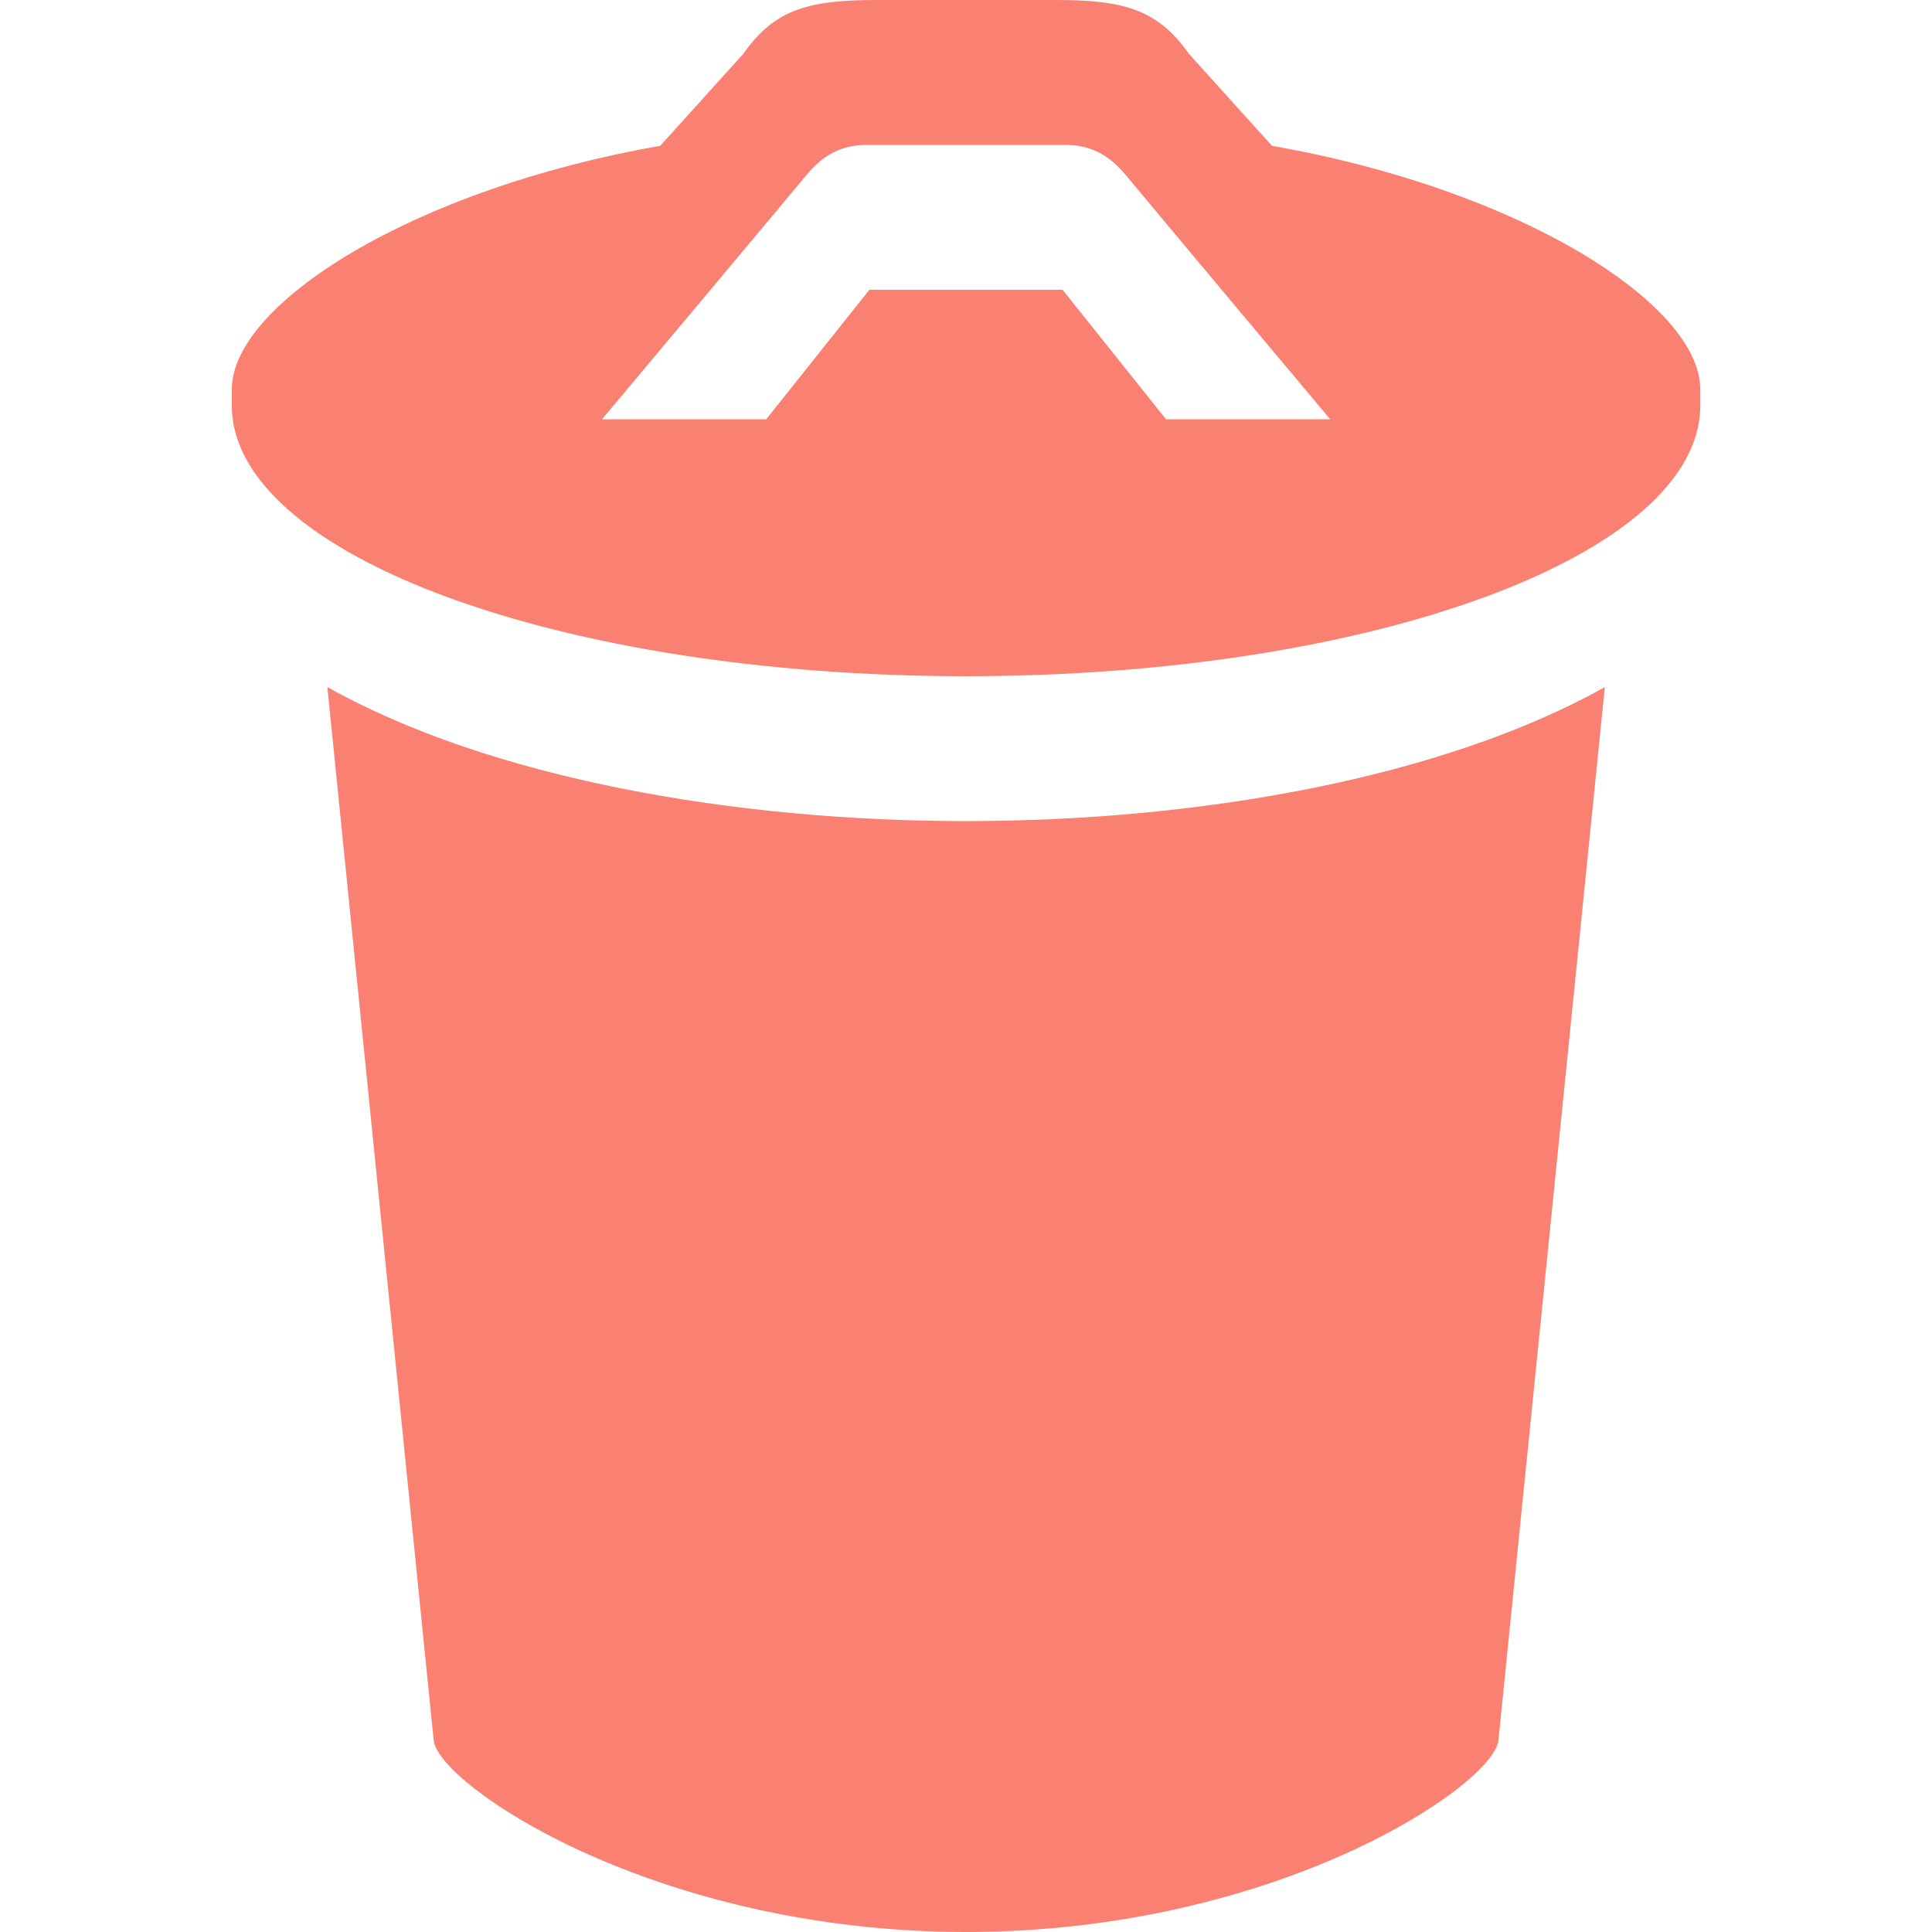
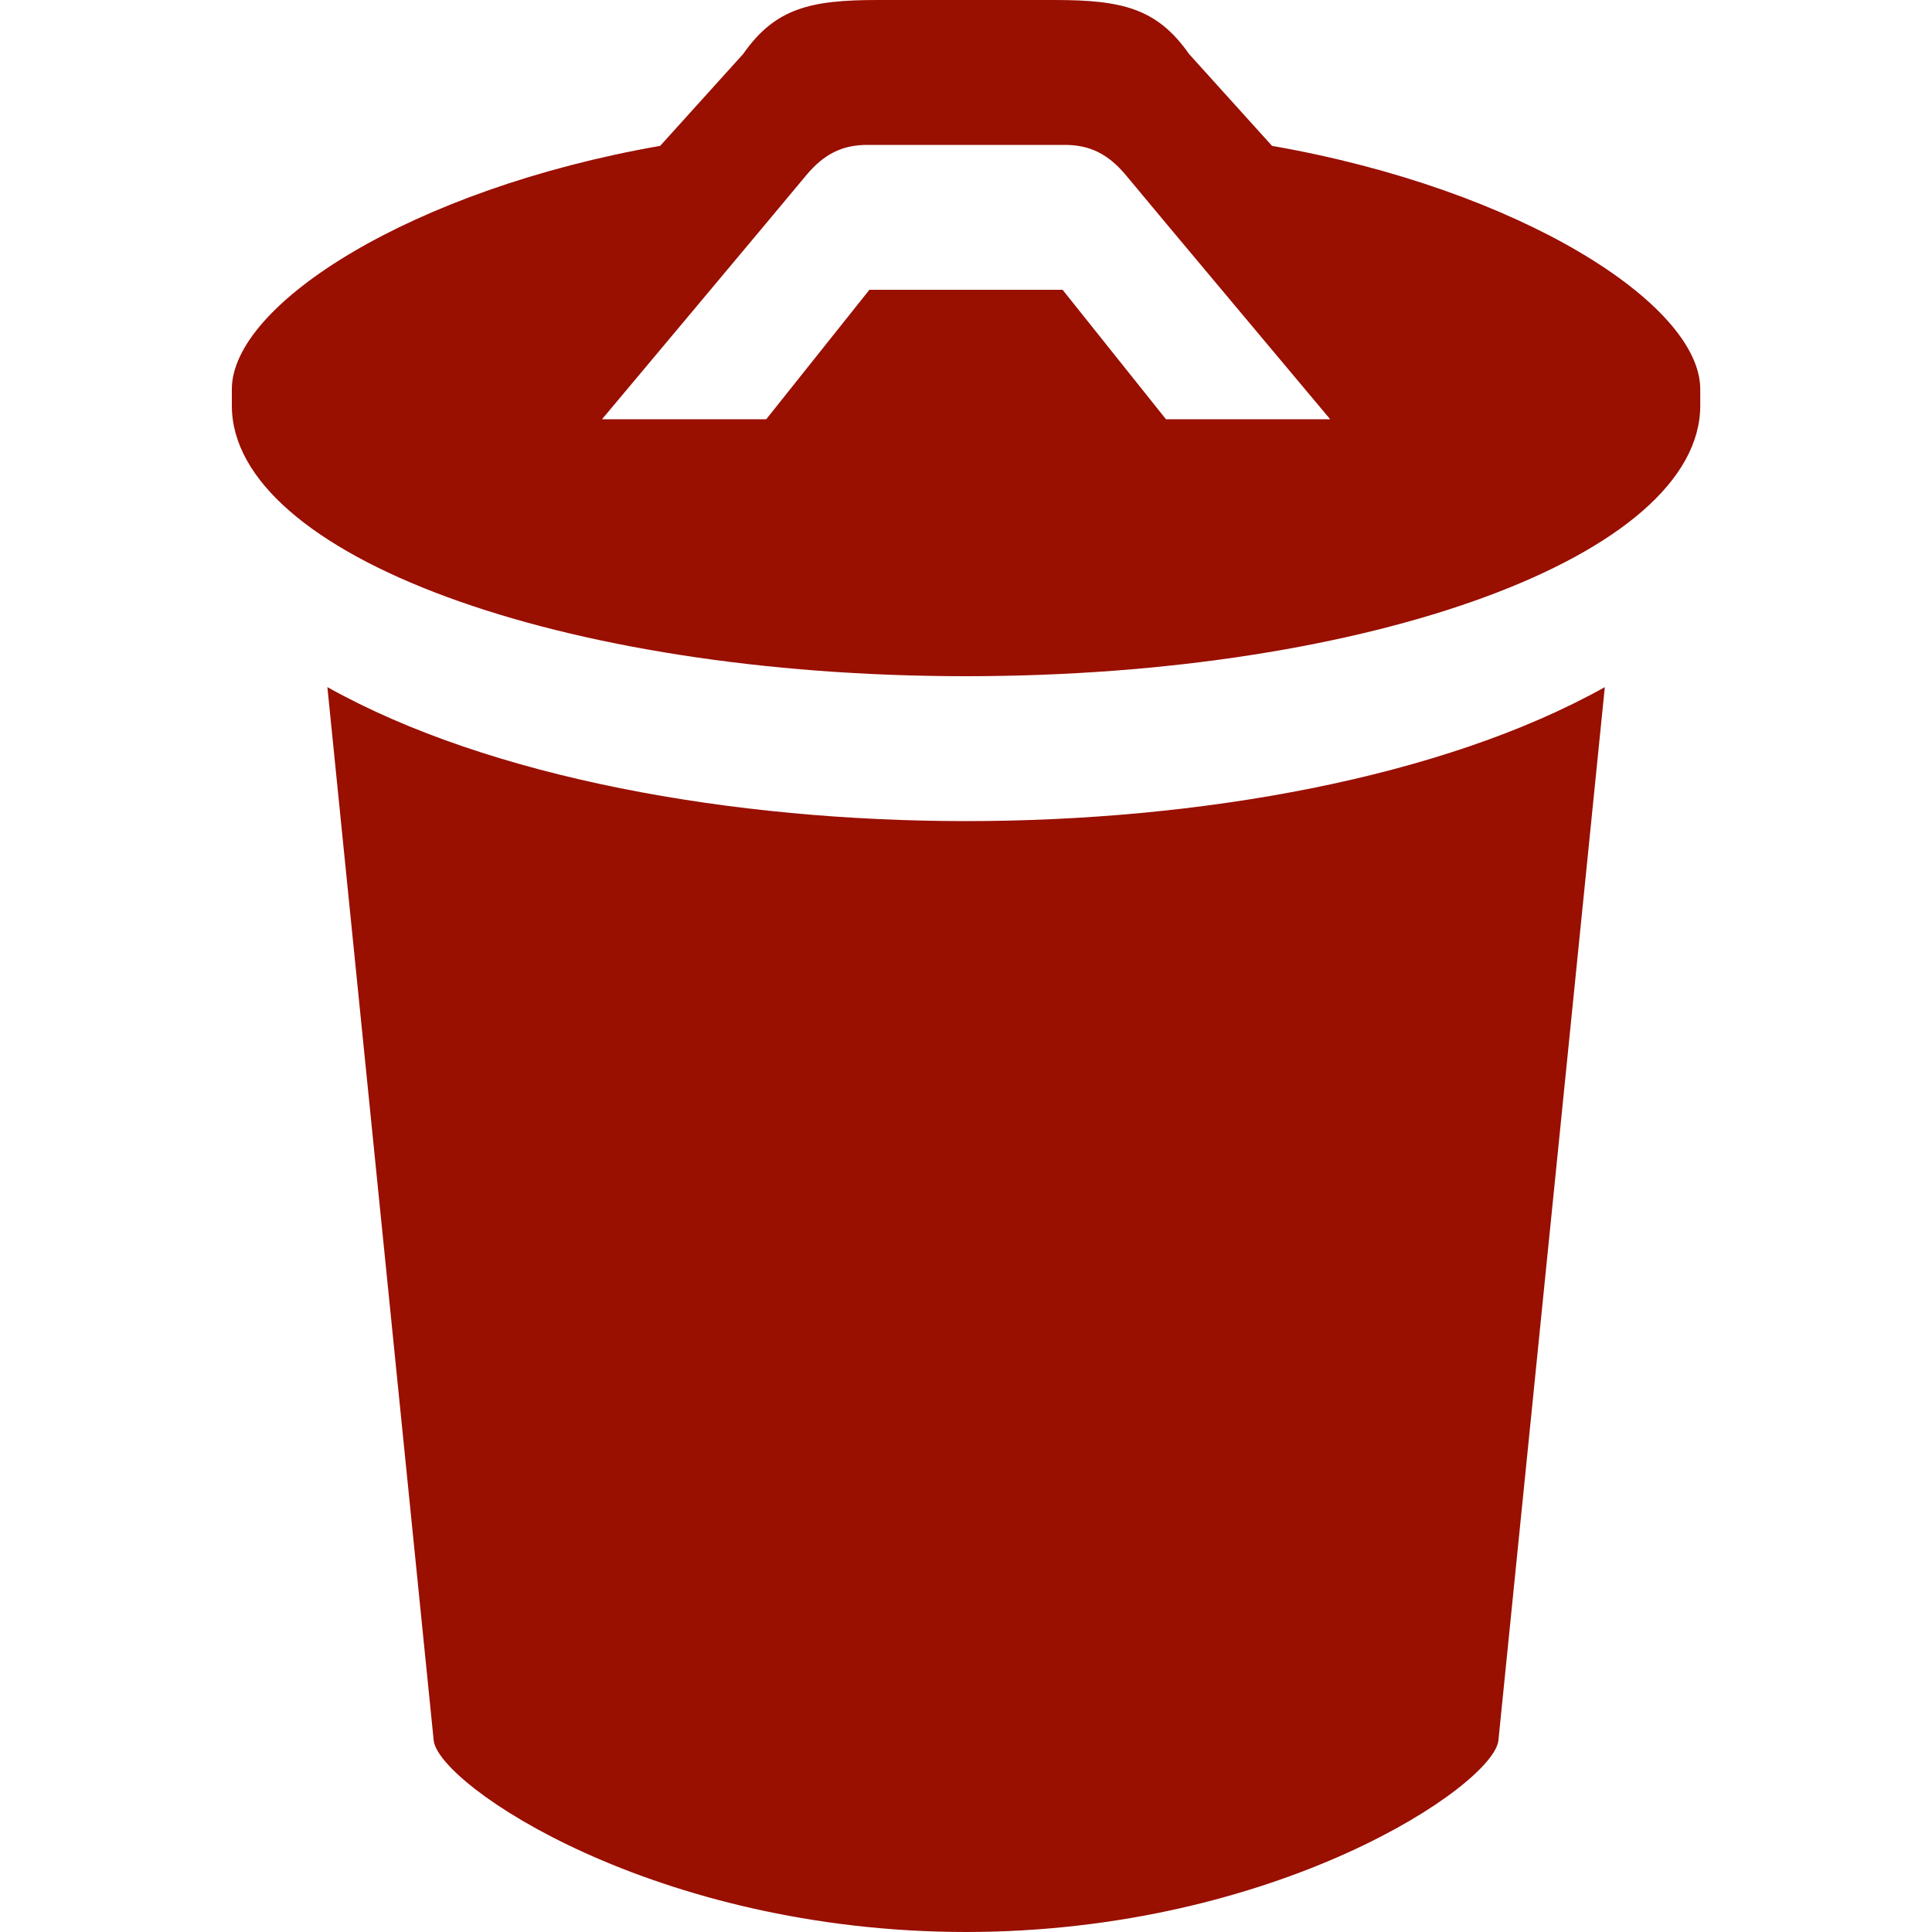
<svg xmlns="http://www.w3.org/2000/svg" width="20" height="20" viewBox="0 0 20 20" fill="none">
-   <path d="M3.389 7.113L4.49 18.021C4.551 18.482 6.777 19.998 10 20C13.225 19.998 15.451 18.482 15.511 18.021L16.613 7.113C14.929 8.055 12.412 8.5 10 8.5C7.59 8.5 5.072 8.055 3.389 7.113ZM13.168 1.51L12.309 0.559C11.977 0.086 11.617 0 10.916 0H9.085C8.385 0 8.024 0.086 7.693 0.559L6.834 1.51C4.264 1.959 2.4 3.15 2.4 4.029V4.199C2.4 5.746 5.803 7 10 7C14.198 7 17.601 5.746 17.601 4.199V4.029C17.601 3.15 15.738 1.959 13.168 1.51ZM12.07 4.34L11 3H9L7.932 4.34H6.232C6.232 4.34 8.094 2.119 8.343 1.818C8.533 1.588 8.727 1.5 8.979 1.5H11.022C11.275 1.5 11.469 1.588 11.659 1.818C11.907 2.119 13.77 4.34 13.77 4.34H12.07Z" fill="salmon" />
+   <path d="M3.389 7.113L4.49 18.021C4.551 18.482 6.777 19.998 10 20C13.225 19.998 15.451 18.482 15.511 18.021L16.613 7.113C14.929 8.055 12.412 8.5 10 8.5C7.59 8.5 5.072 8.055 3.389 7.113ZM13.168 1.51L12.309 0.559C11.977 0.086 11.617 0 10.916 0H9.085C8.385 0 8.024 0.086 7.693 0.559L6.834 1.51C4.264 1.959 2.4 3.15 2.4 4.029V4.199C2.4 5.746 5.803 7 10 7C14.198 7 17.601 5.746 17.601 4.199V4.029C17.601 3.15 15.738 1.959 13.168 1.51ZM12.07 4.34L11 3H9L7.932 4.34H6.232C6.232 4.34 8.094 2.119 8.343 1.818C8.533 1.588 8.727 1.5 8.979 1.5H11.022C11.275 1.5 11.469 1.588 11.659 1.818C11.907 2.119 13.77 4.34 13.77 4.34H12.07Z" fill="#990F00" />
</svg>
